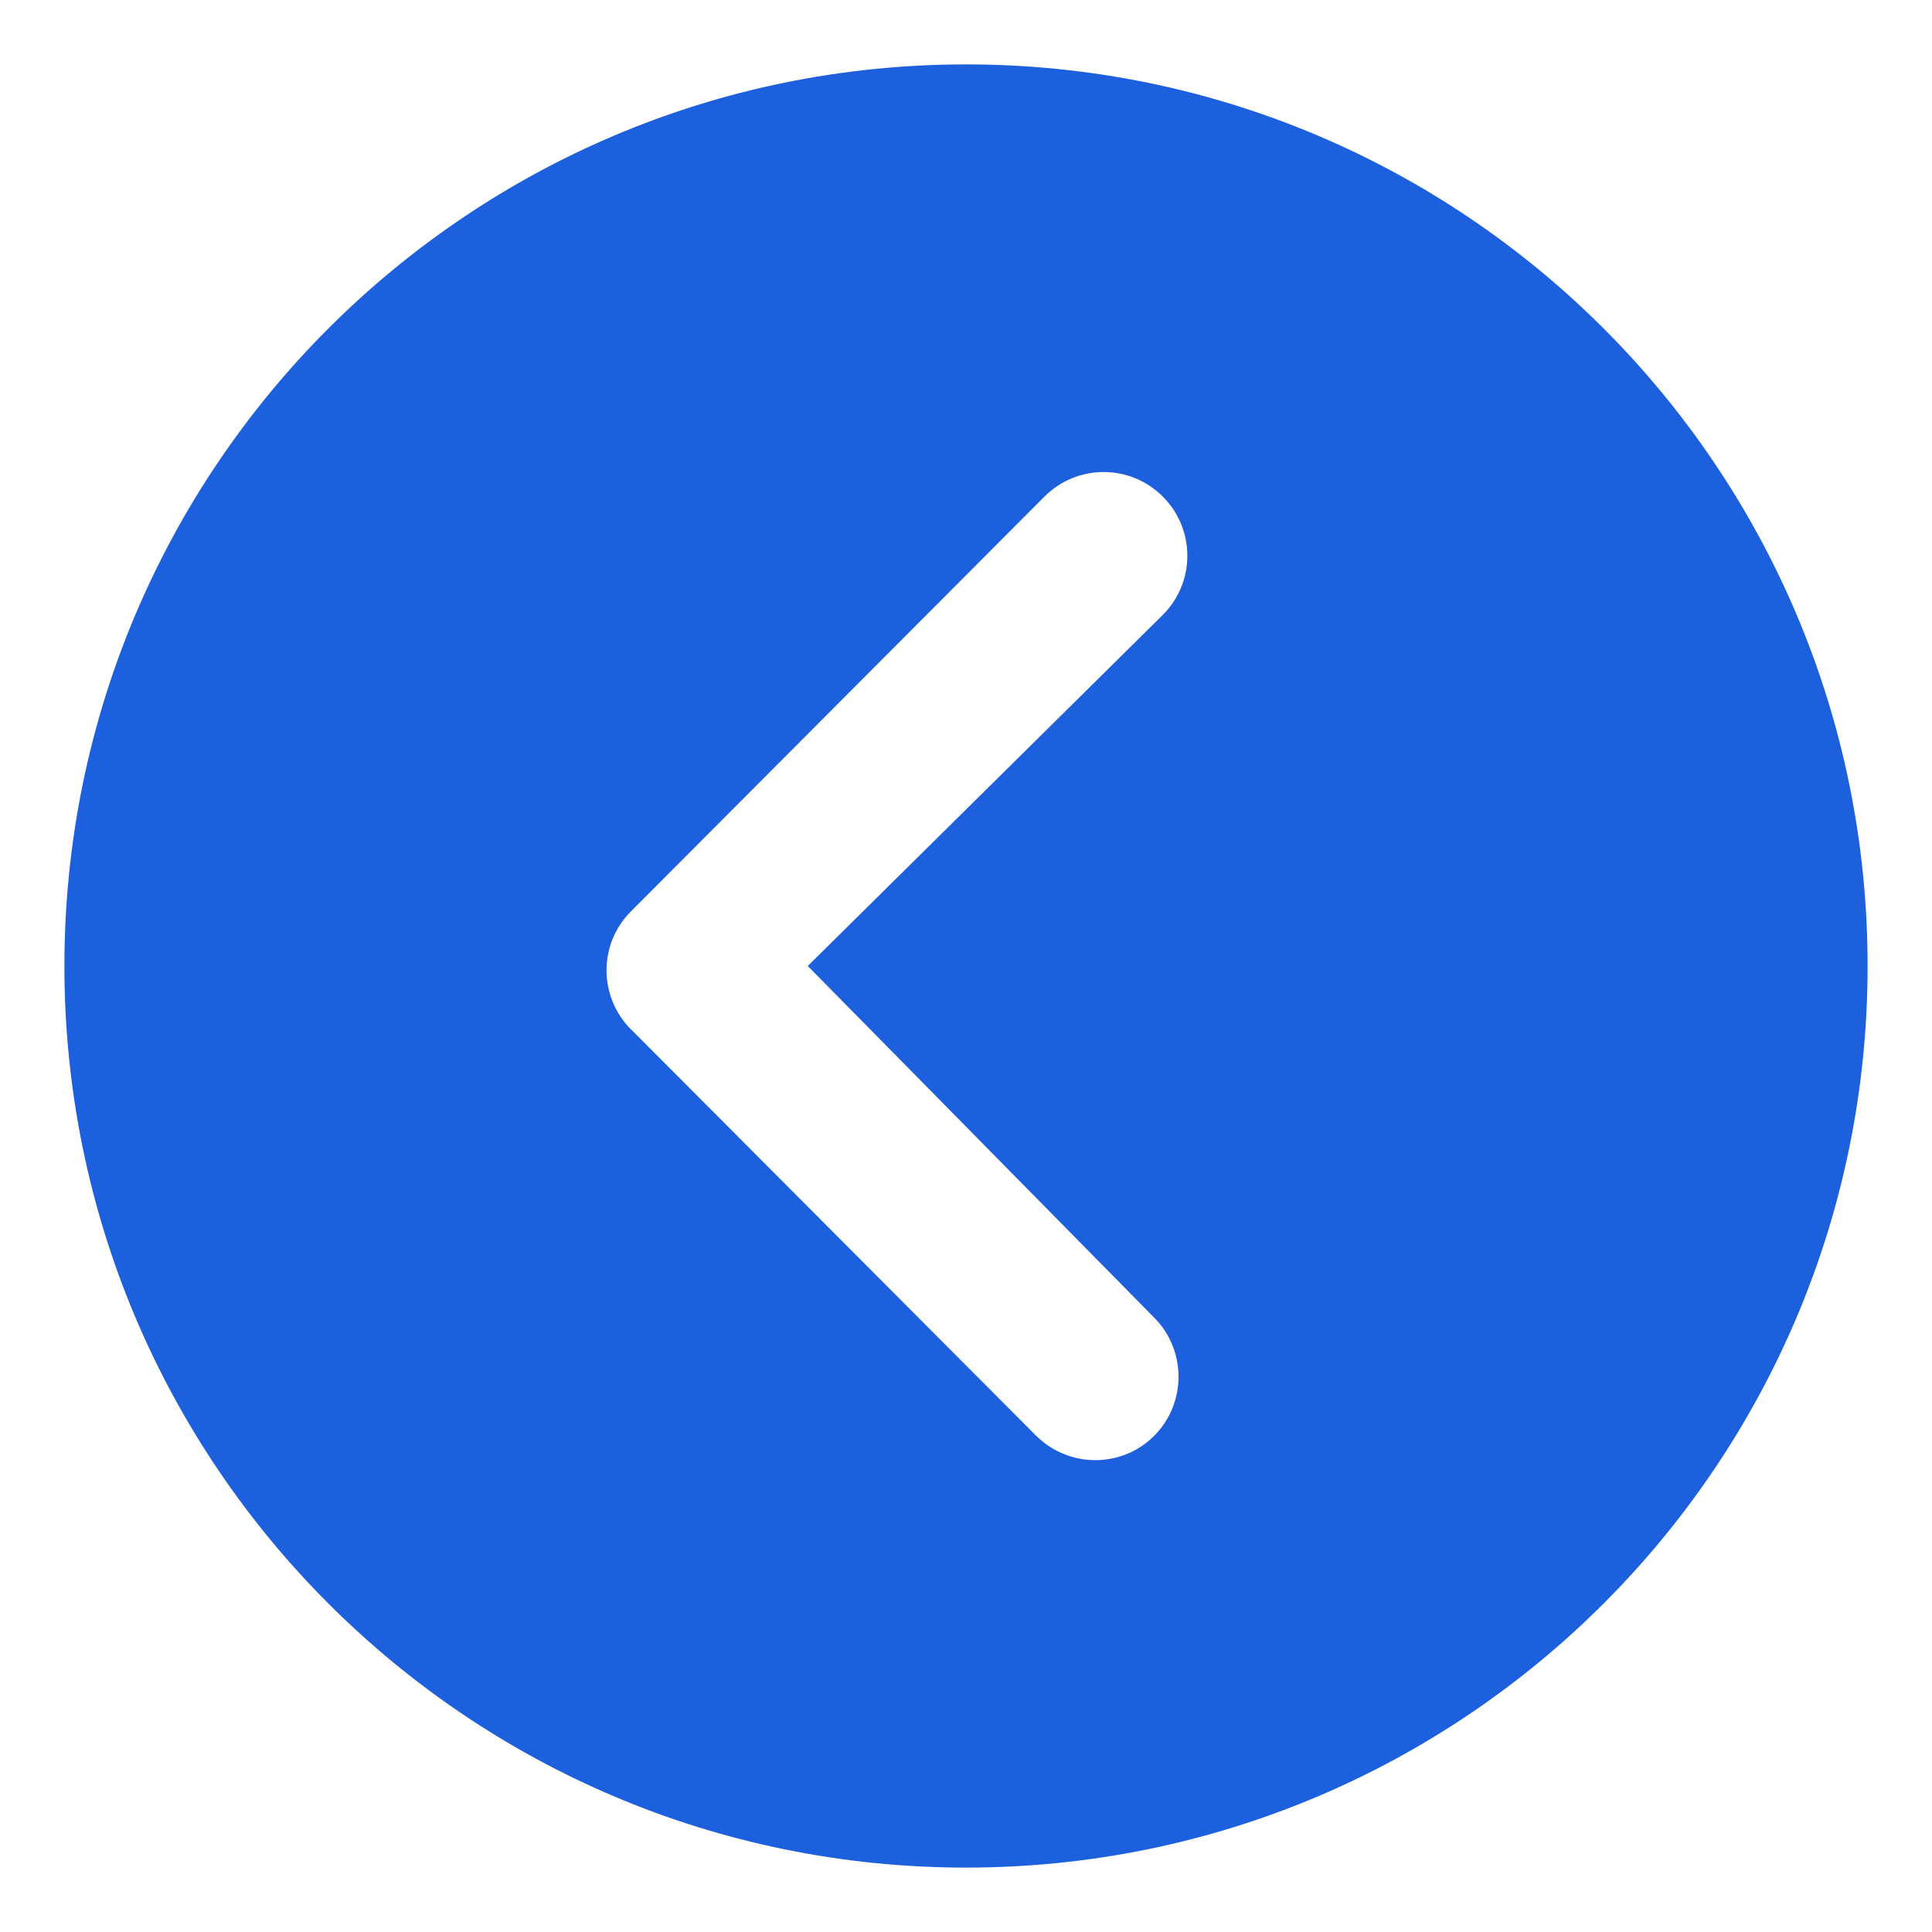
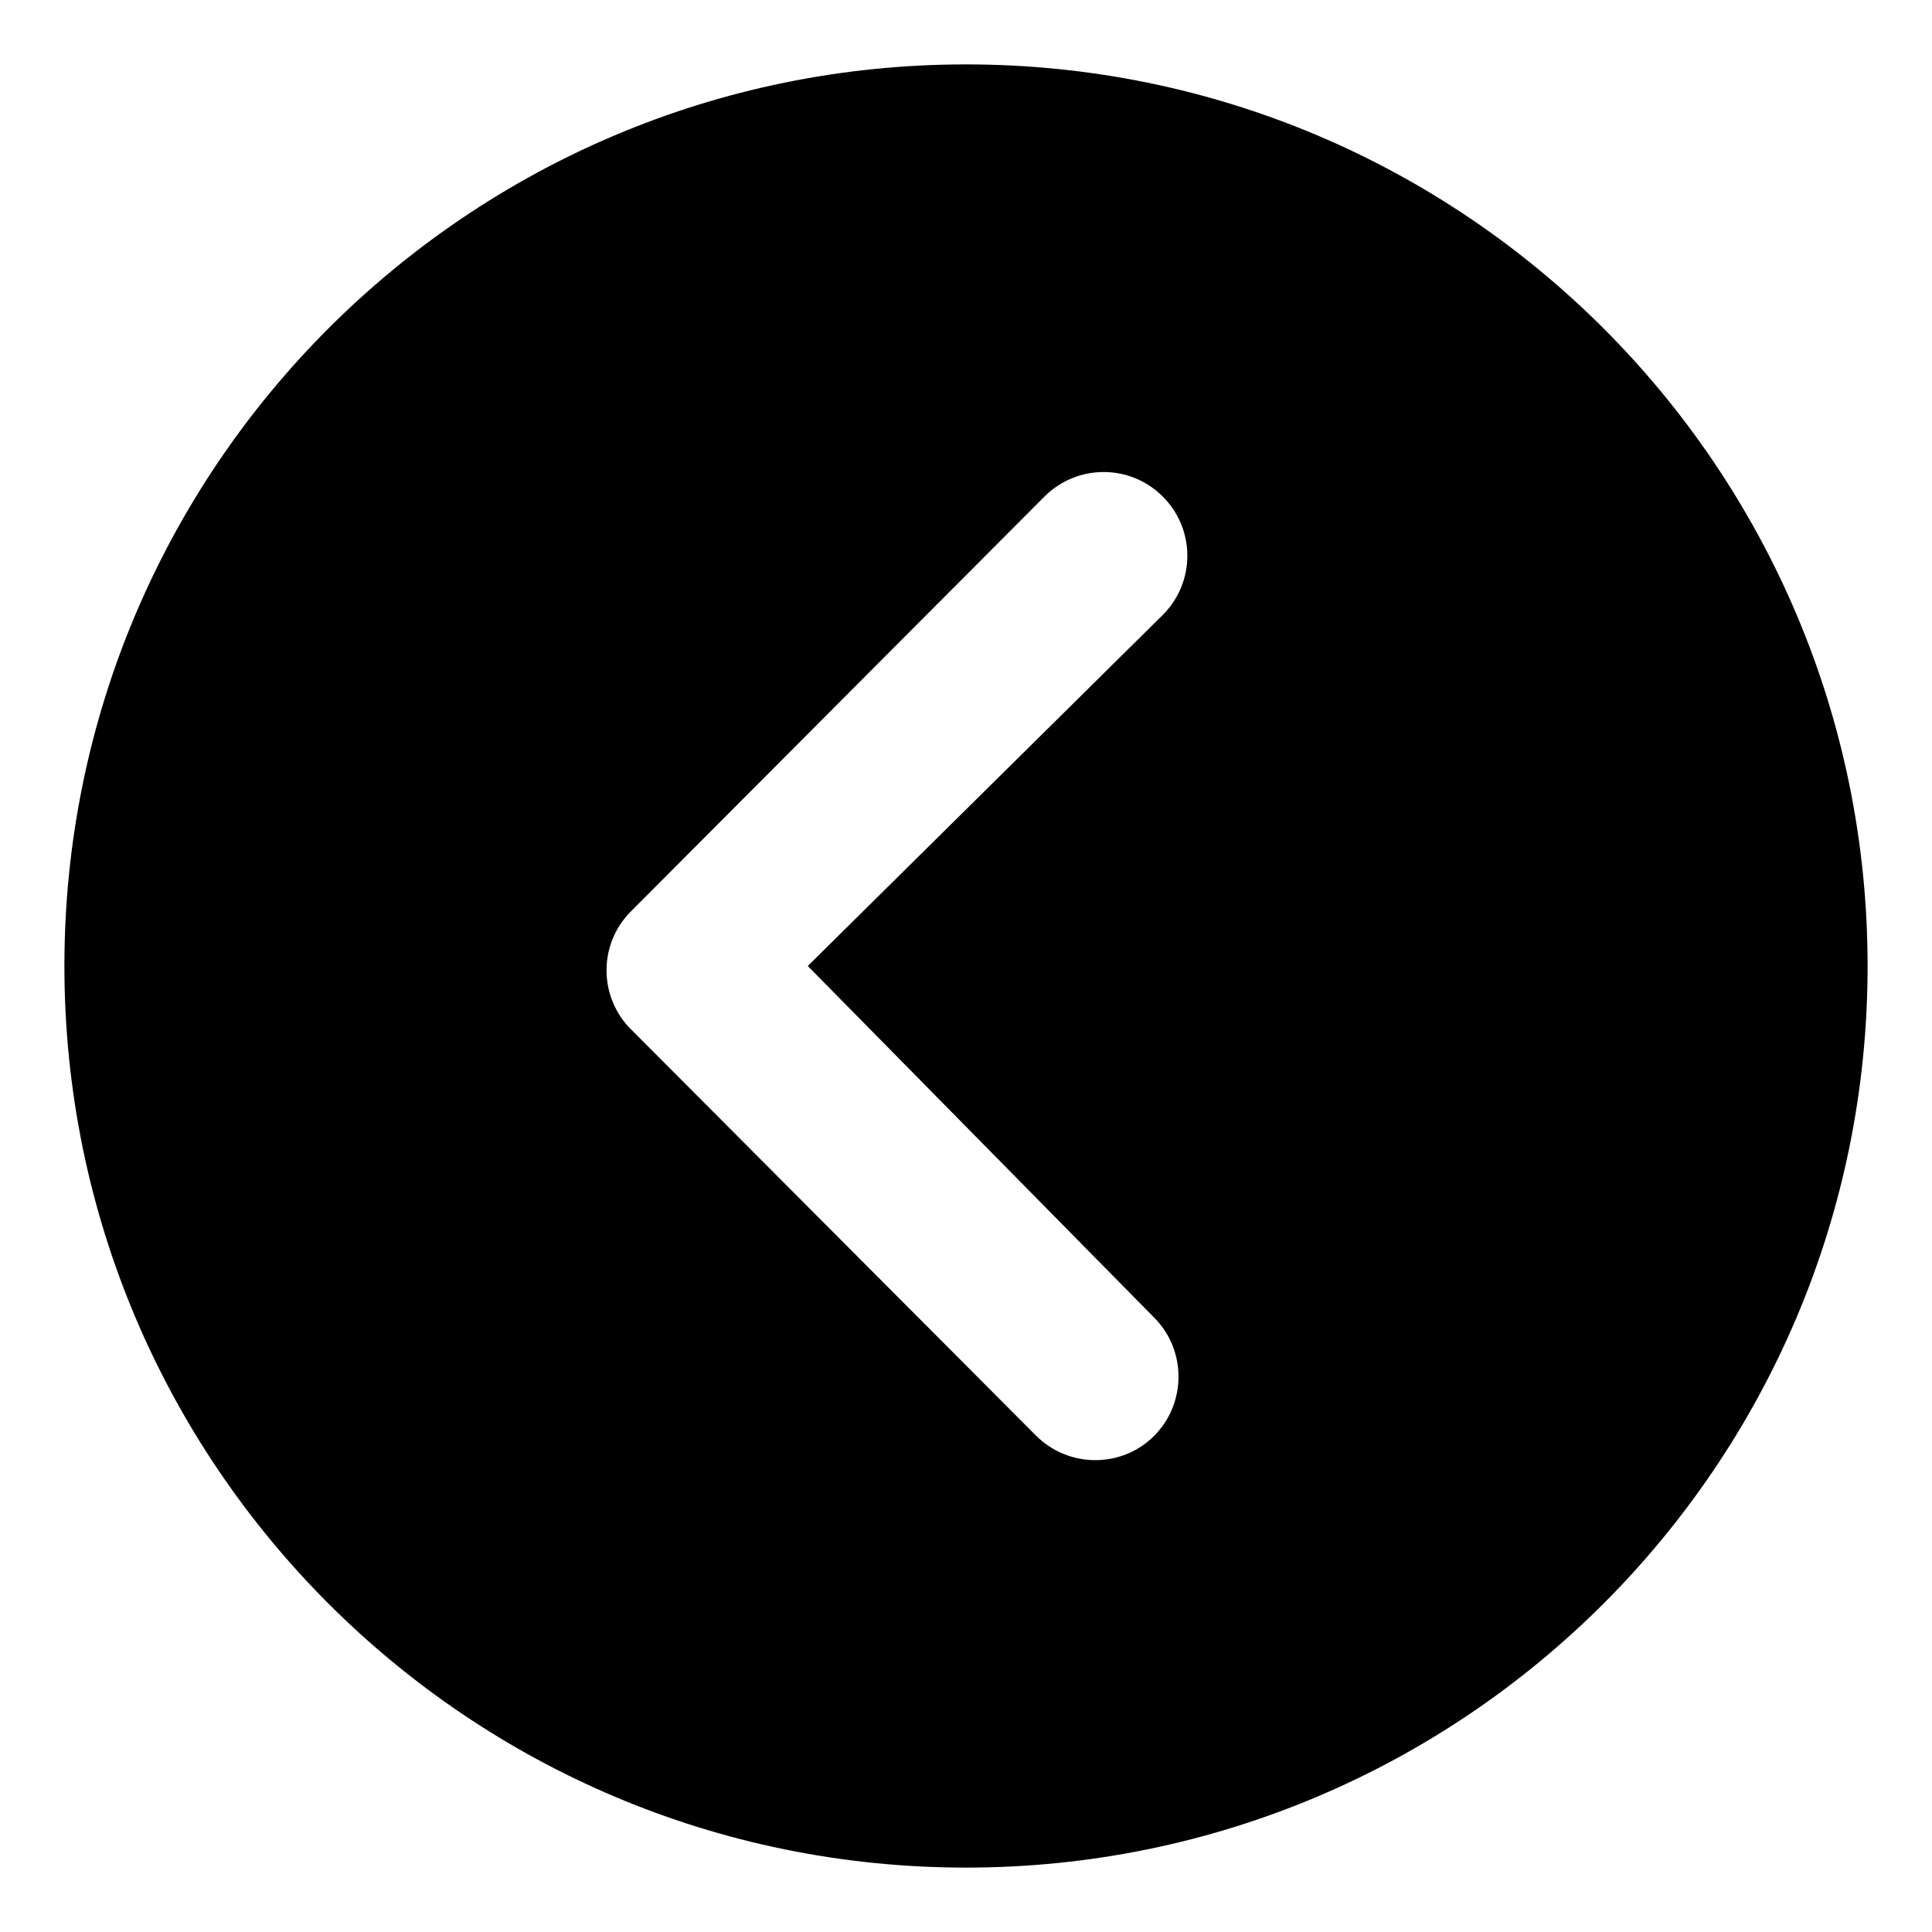
<svg xmlns="http://www.w3.org/2000/svg" width="30" height="30" viewBox="0 0 30 30" fill="none">
-   <path d="M15 1C7.266 1 1 7.266 1 15C1 22.734 7.266 29 15 29C22.734 29 29 22.734 29 15C29 7.266 22.734 1 15 1ZM17.921 20.459C18.426 20.963 18.426 21.791 17.921 22.296C17.665 22.552 17.336 22.673 17.006 22.673C16.676 22.673 16.339 22.545 16.084 22.289L9.757 15.942C9.292 15.431 9.306 14.643 9.797 14.152L16.218 7.711C16.723 7.206 17.544 7.199 18.056 7.711C18.561 8.215 18.567 9.037 18.056 9.548L12.543 15L17.921 20.459Z" fill="#1C60DE" />
+   <path d="M15 1C7.266 1 1 7.266 1 15C1 22.734 7.266 29 15 29C22.734 29 29 22.734 29 15C29 7.266 22.734 1 15 1ZM17.921 20.459C18.426 20.963 18.426 21.791 17.921 22.296C17.665 22.552 17.336 22.673 17.006 22.673C16.676 22.673 16.339 22.545 16.084 22.289L9.757 15.942C9.292 15.431 9.306 14.643 9.797 14.152L16.218 7.711C16.723 7.206 17.544 7.199 18.056 7.711C18.561 8.215 18.567 9.037 18.056 9.548L12.543 15L17.921 20.459Z" fill="currentColor" />
</svg>
